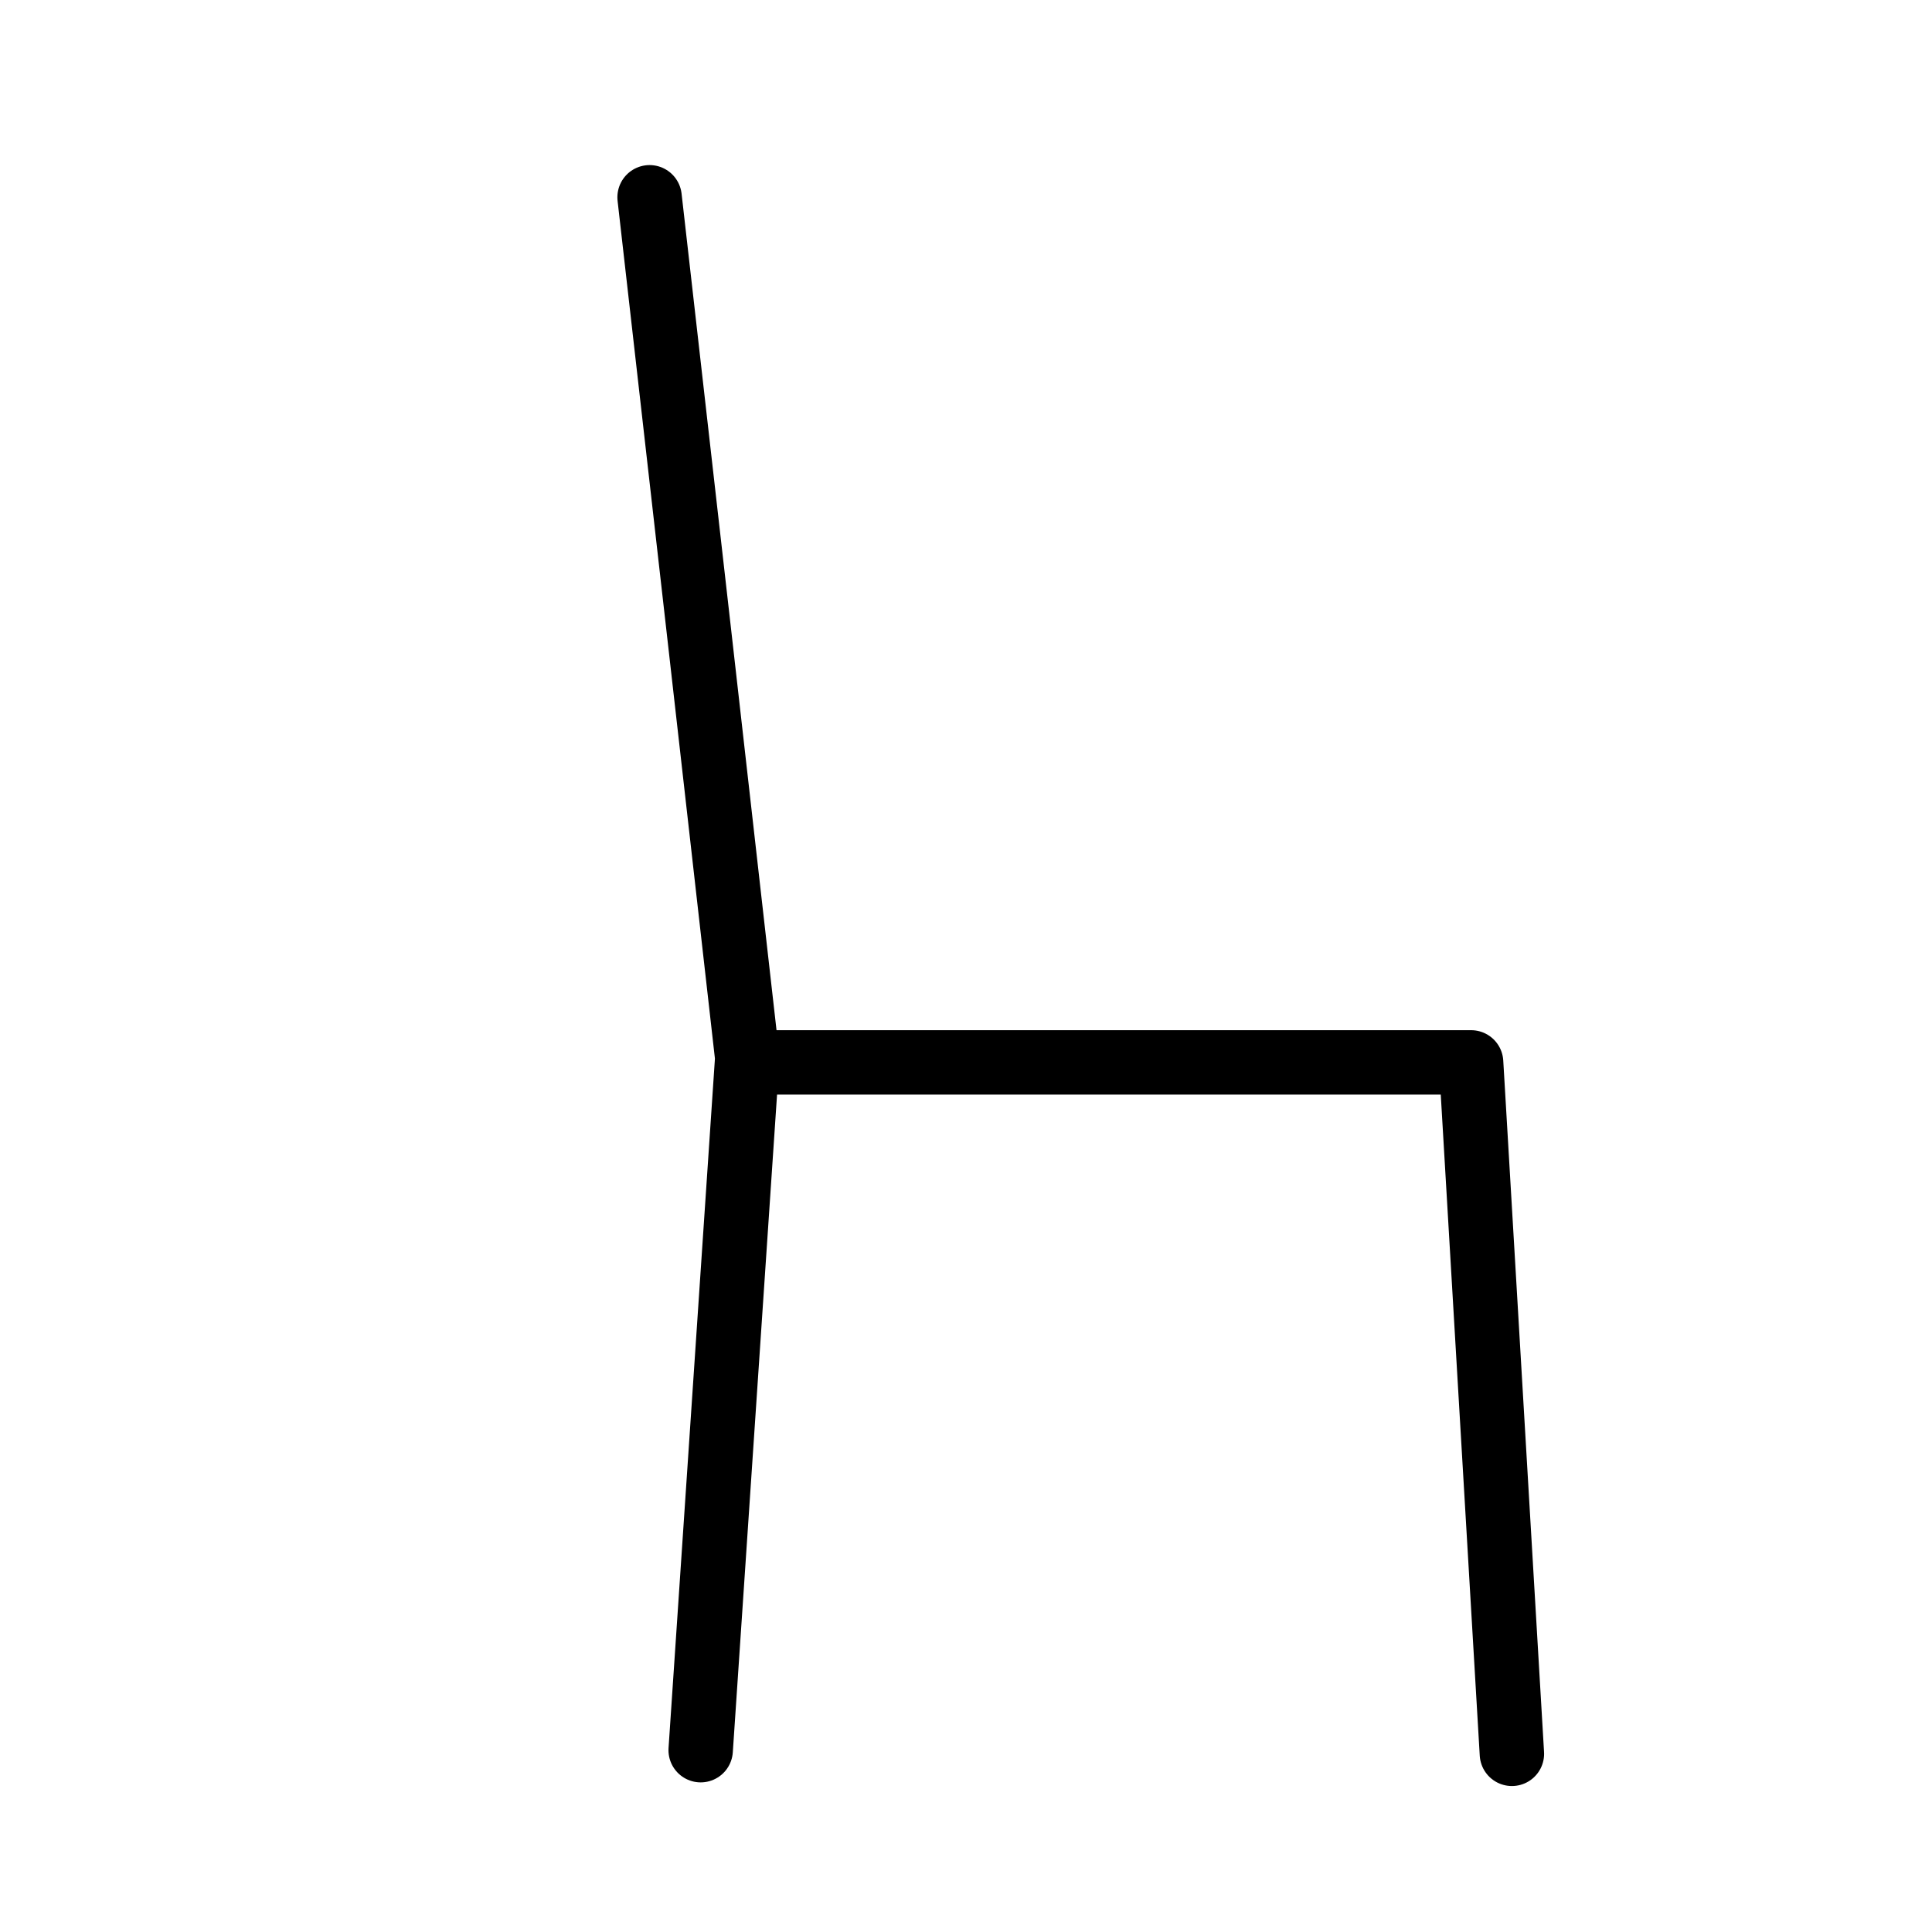
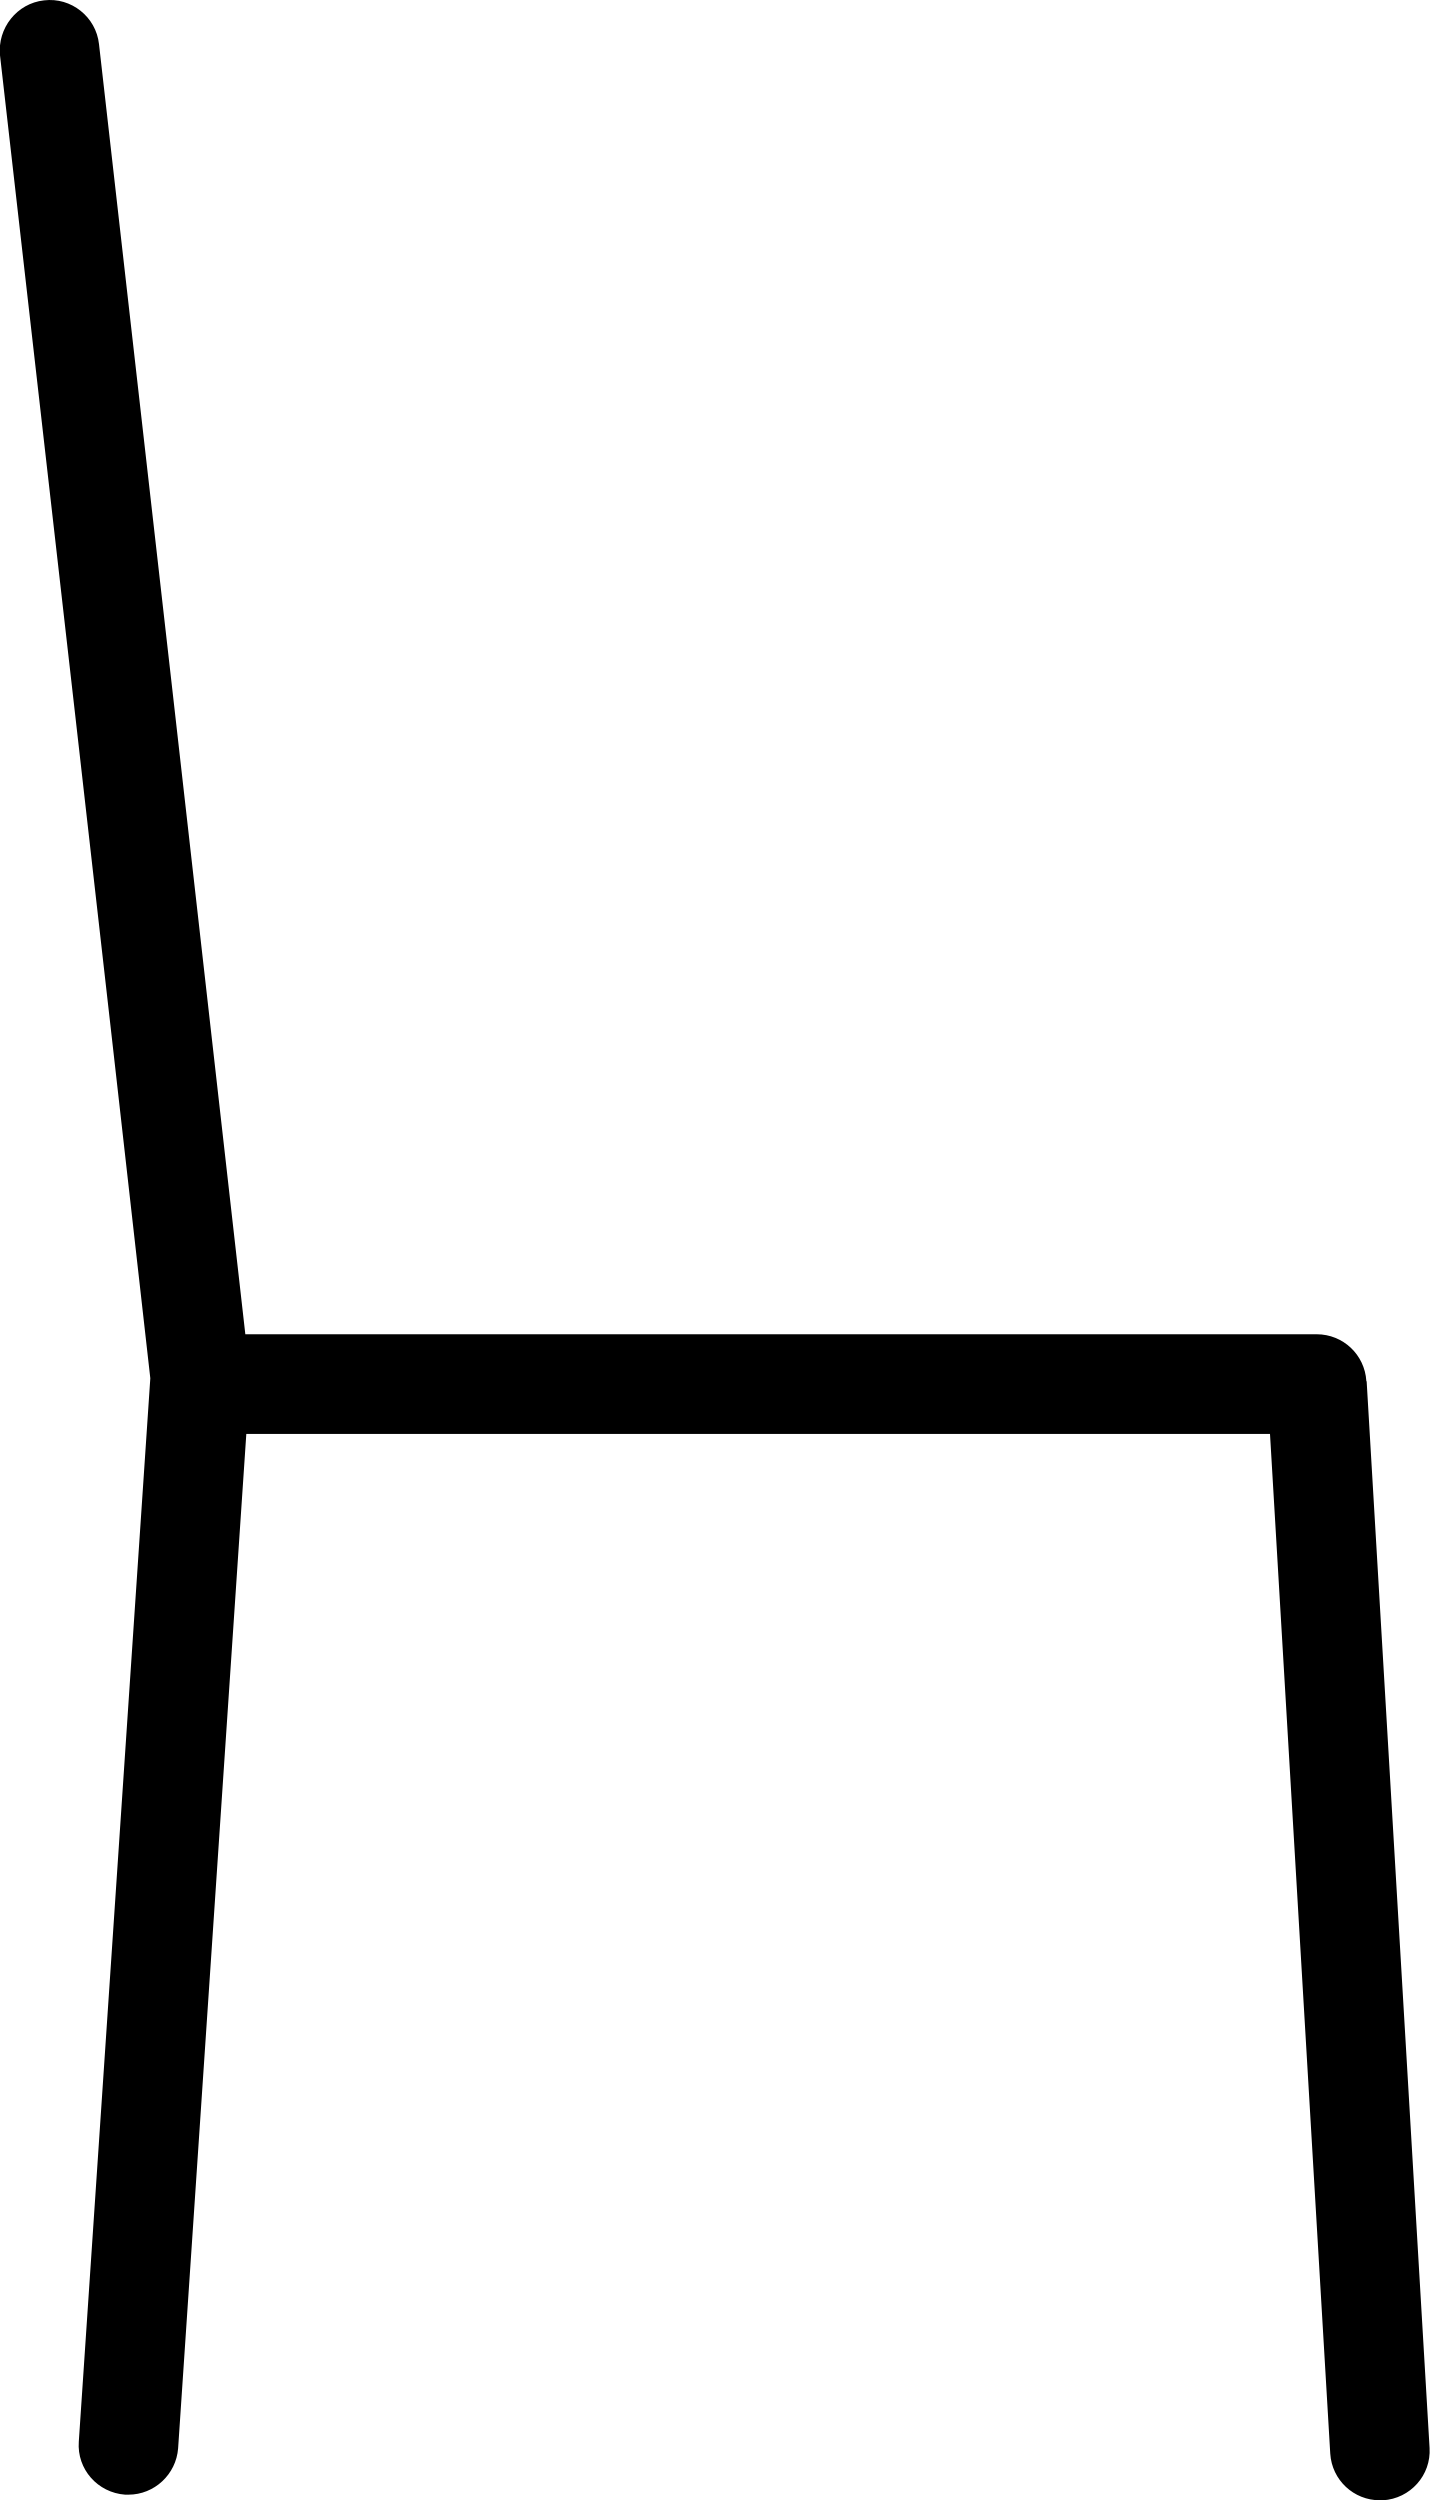
- <svg xmlns="http://www.w3.org/2000/svg" id="Ebene_1" viewBox="0 0 90 90">
-   <defs>
-     <style>.cls-1{fill:none;stroke:#000;stroke-linecap:round;stroke-linejoin:round;stroke-width:3px;}</style>
-   </defs>
-   <path class="cls-1" d="m30.26,9.19c1.52,13.36,3.04,26.73,4.55,40.09-.72,10.75-1.45,21.5-2.17,32.25" />
-   <path class="cls-1" d="m70.43,81.7c-.63-10.74-1.27-21.48-1.9-32.21h-33.71" />
+ <svg xmlns="http://www.w3.org/2000/svg" id="Ebene_1" fill="currentColor" data-name="Ebene 1" width="15.23mm" height="26.64mm" viewBox="0 0 43.17 75.51">
+   <path d="M41.27,41.71c-.05-.79-.7-1.41-1.5-1.41H7.41C5.94,27.31,4.47,14.32,2.99,1.33,2.9,.51,2.15-.09,1.33,.01,.51,.1-.08,.85,0,1.67,1.52,14.99,3.04,28.31,4.54,41.63l-2.16,32.12c-.06,.83,.57,1.54,1.4,1.6,.03,0,.07,0,.1,0,.78,0,1.44-.61,1.5-1.4l2.06-30.64h30.92l1.82,30.8c.05,.8,.71,1.41,1.5,1.41,.03,0,.06,0,.09,0,.83-.05,1.46-.76,1.41-1.58l-1.9-32.21Z" />
</svg>
